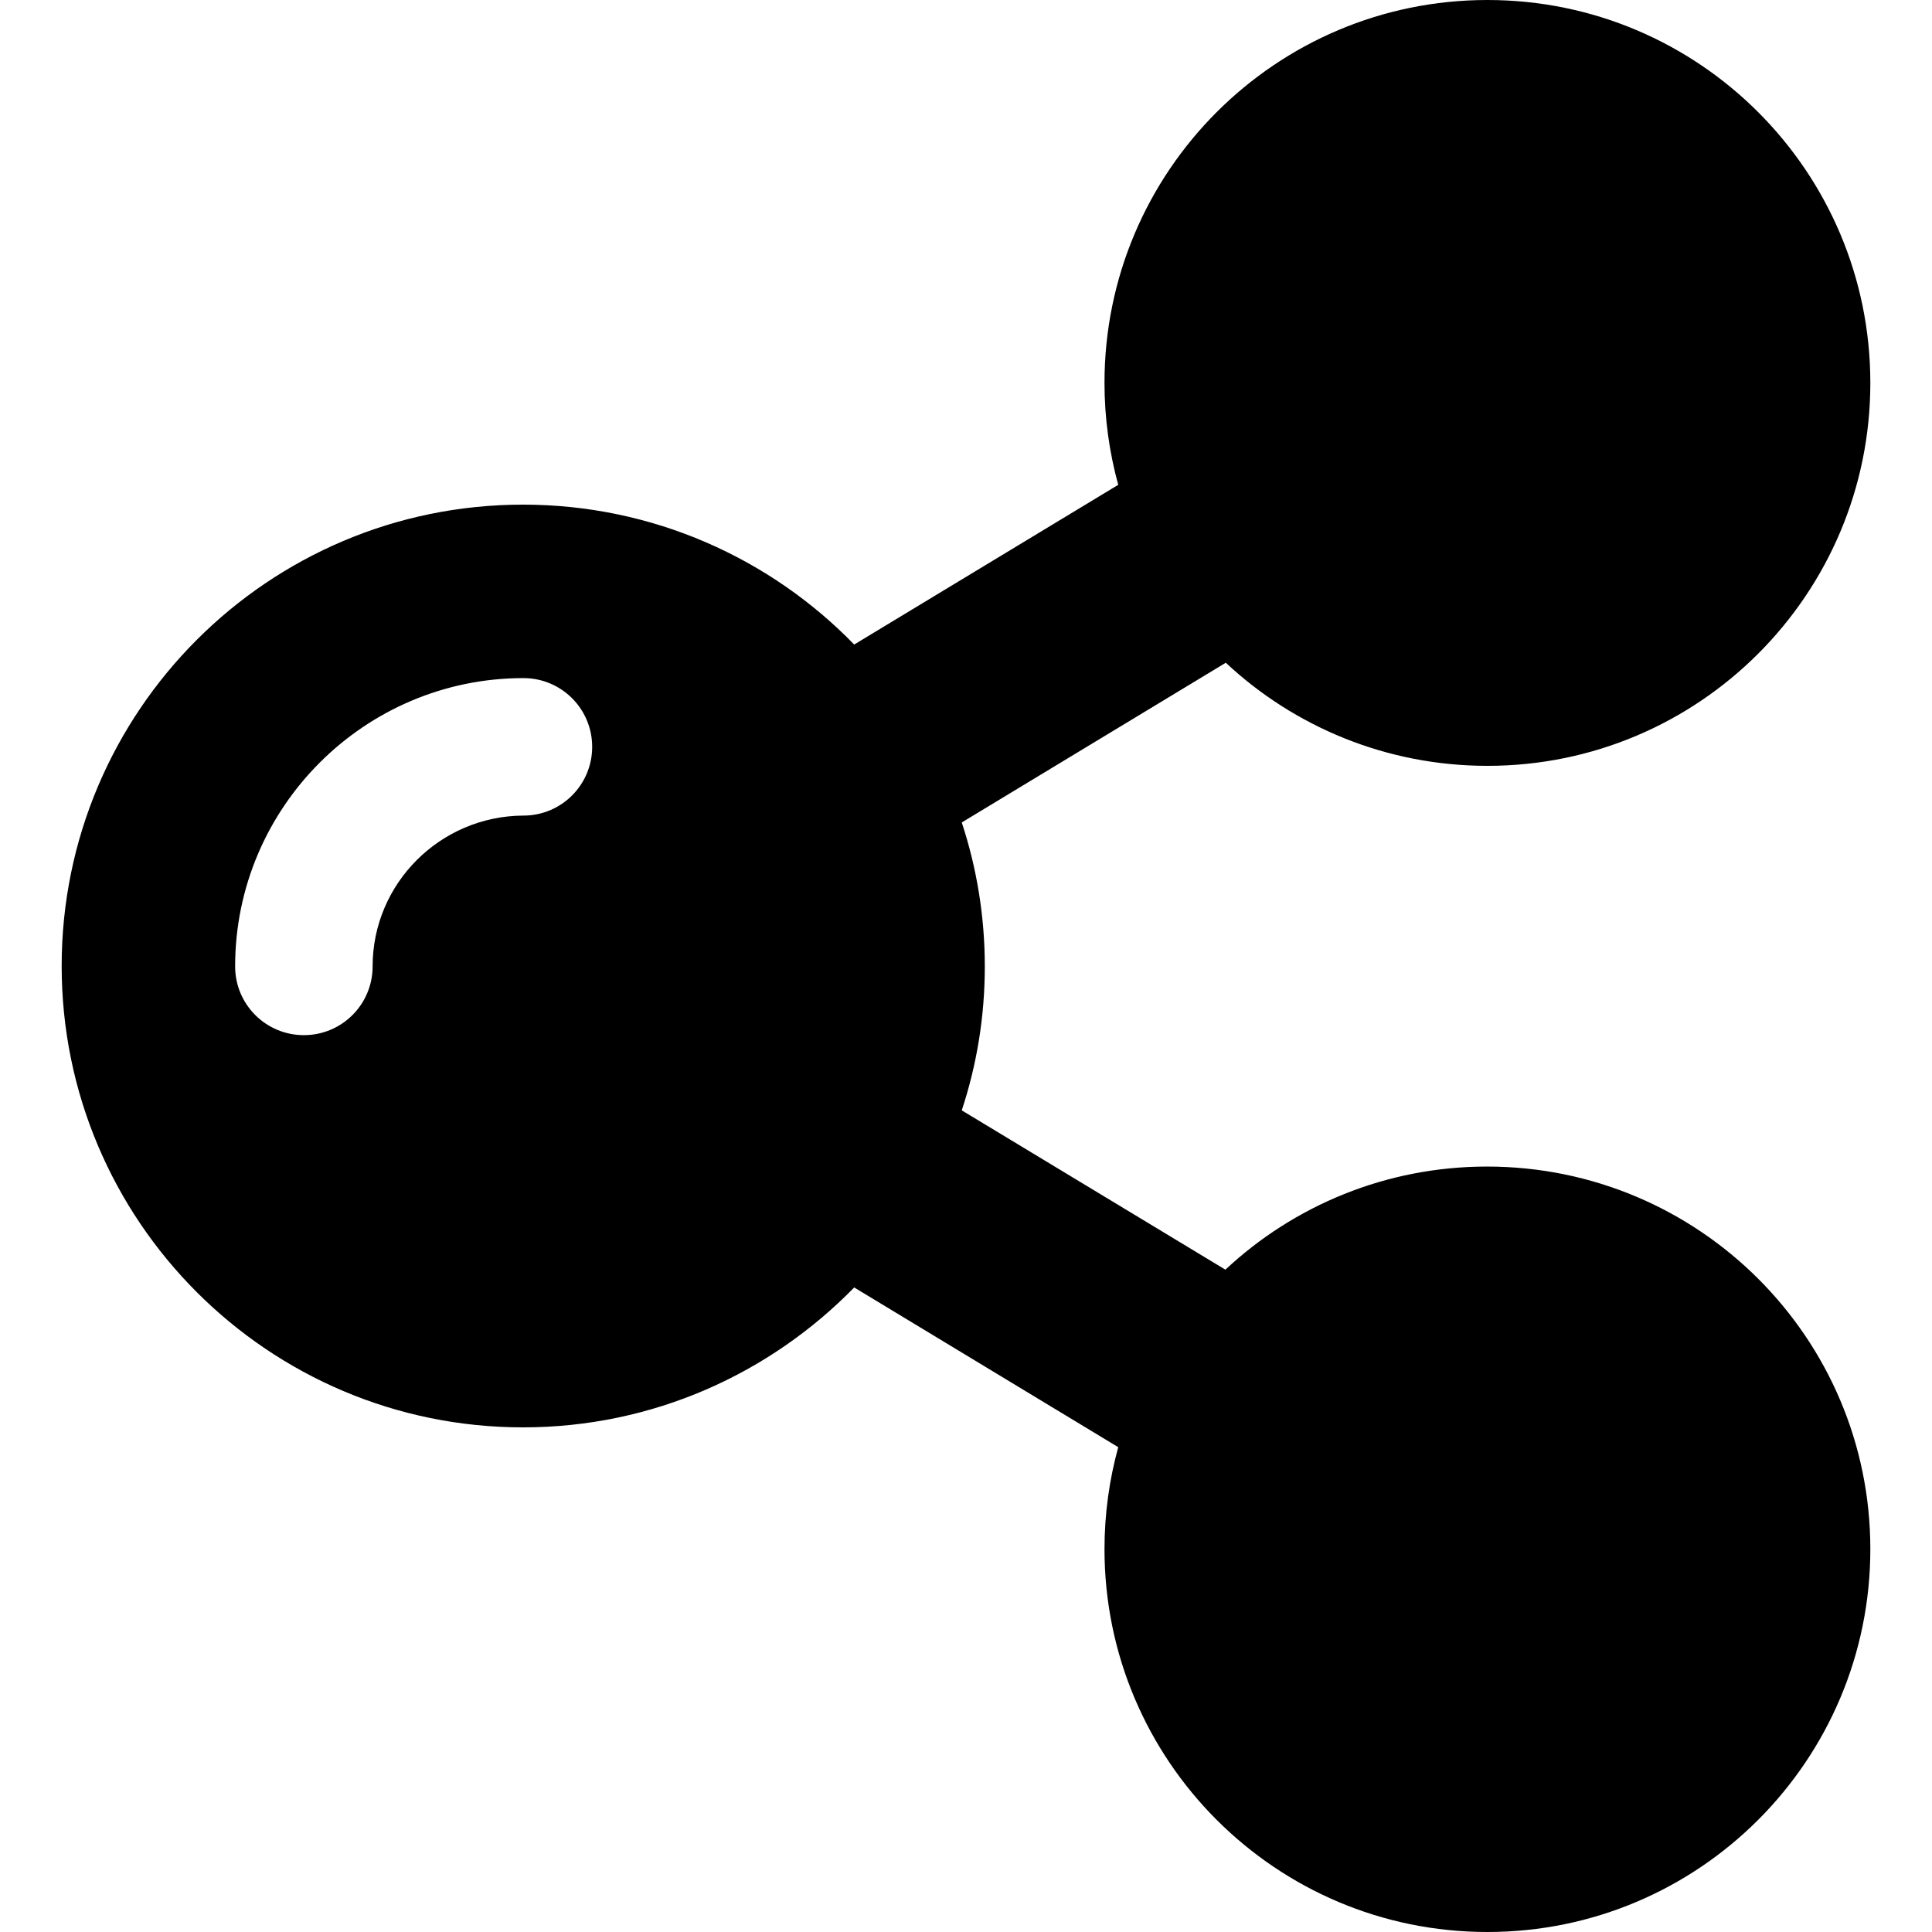
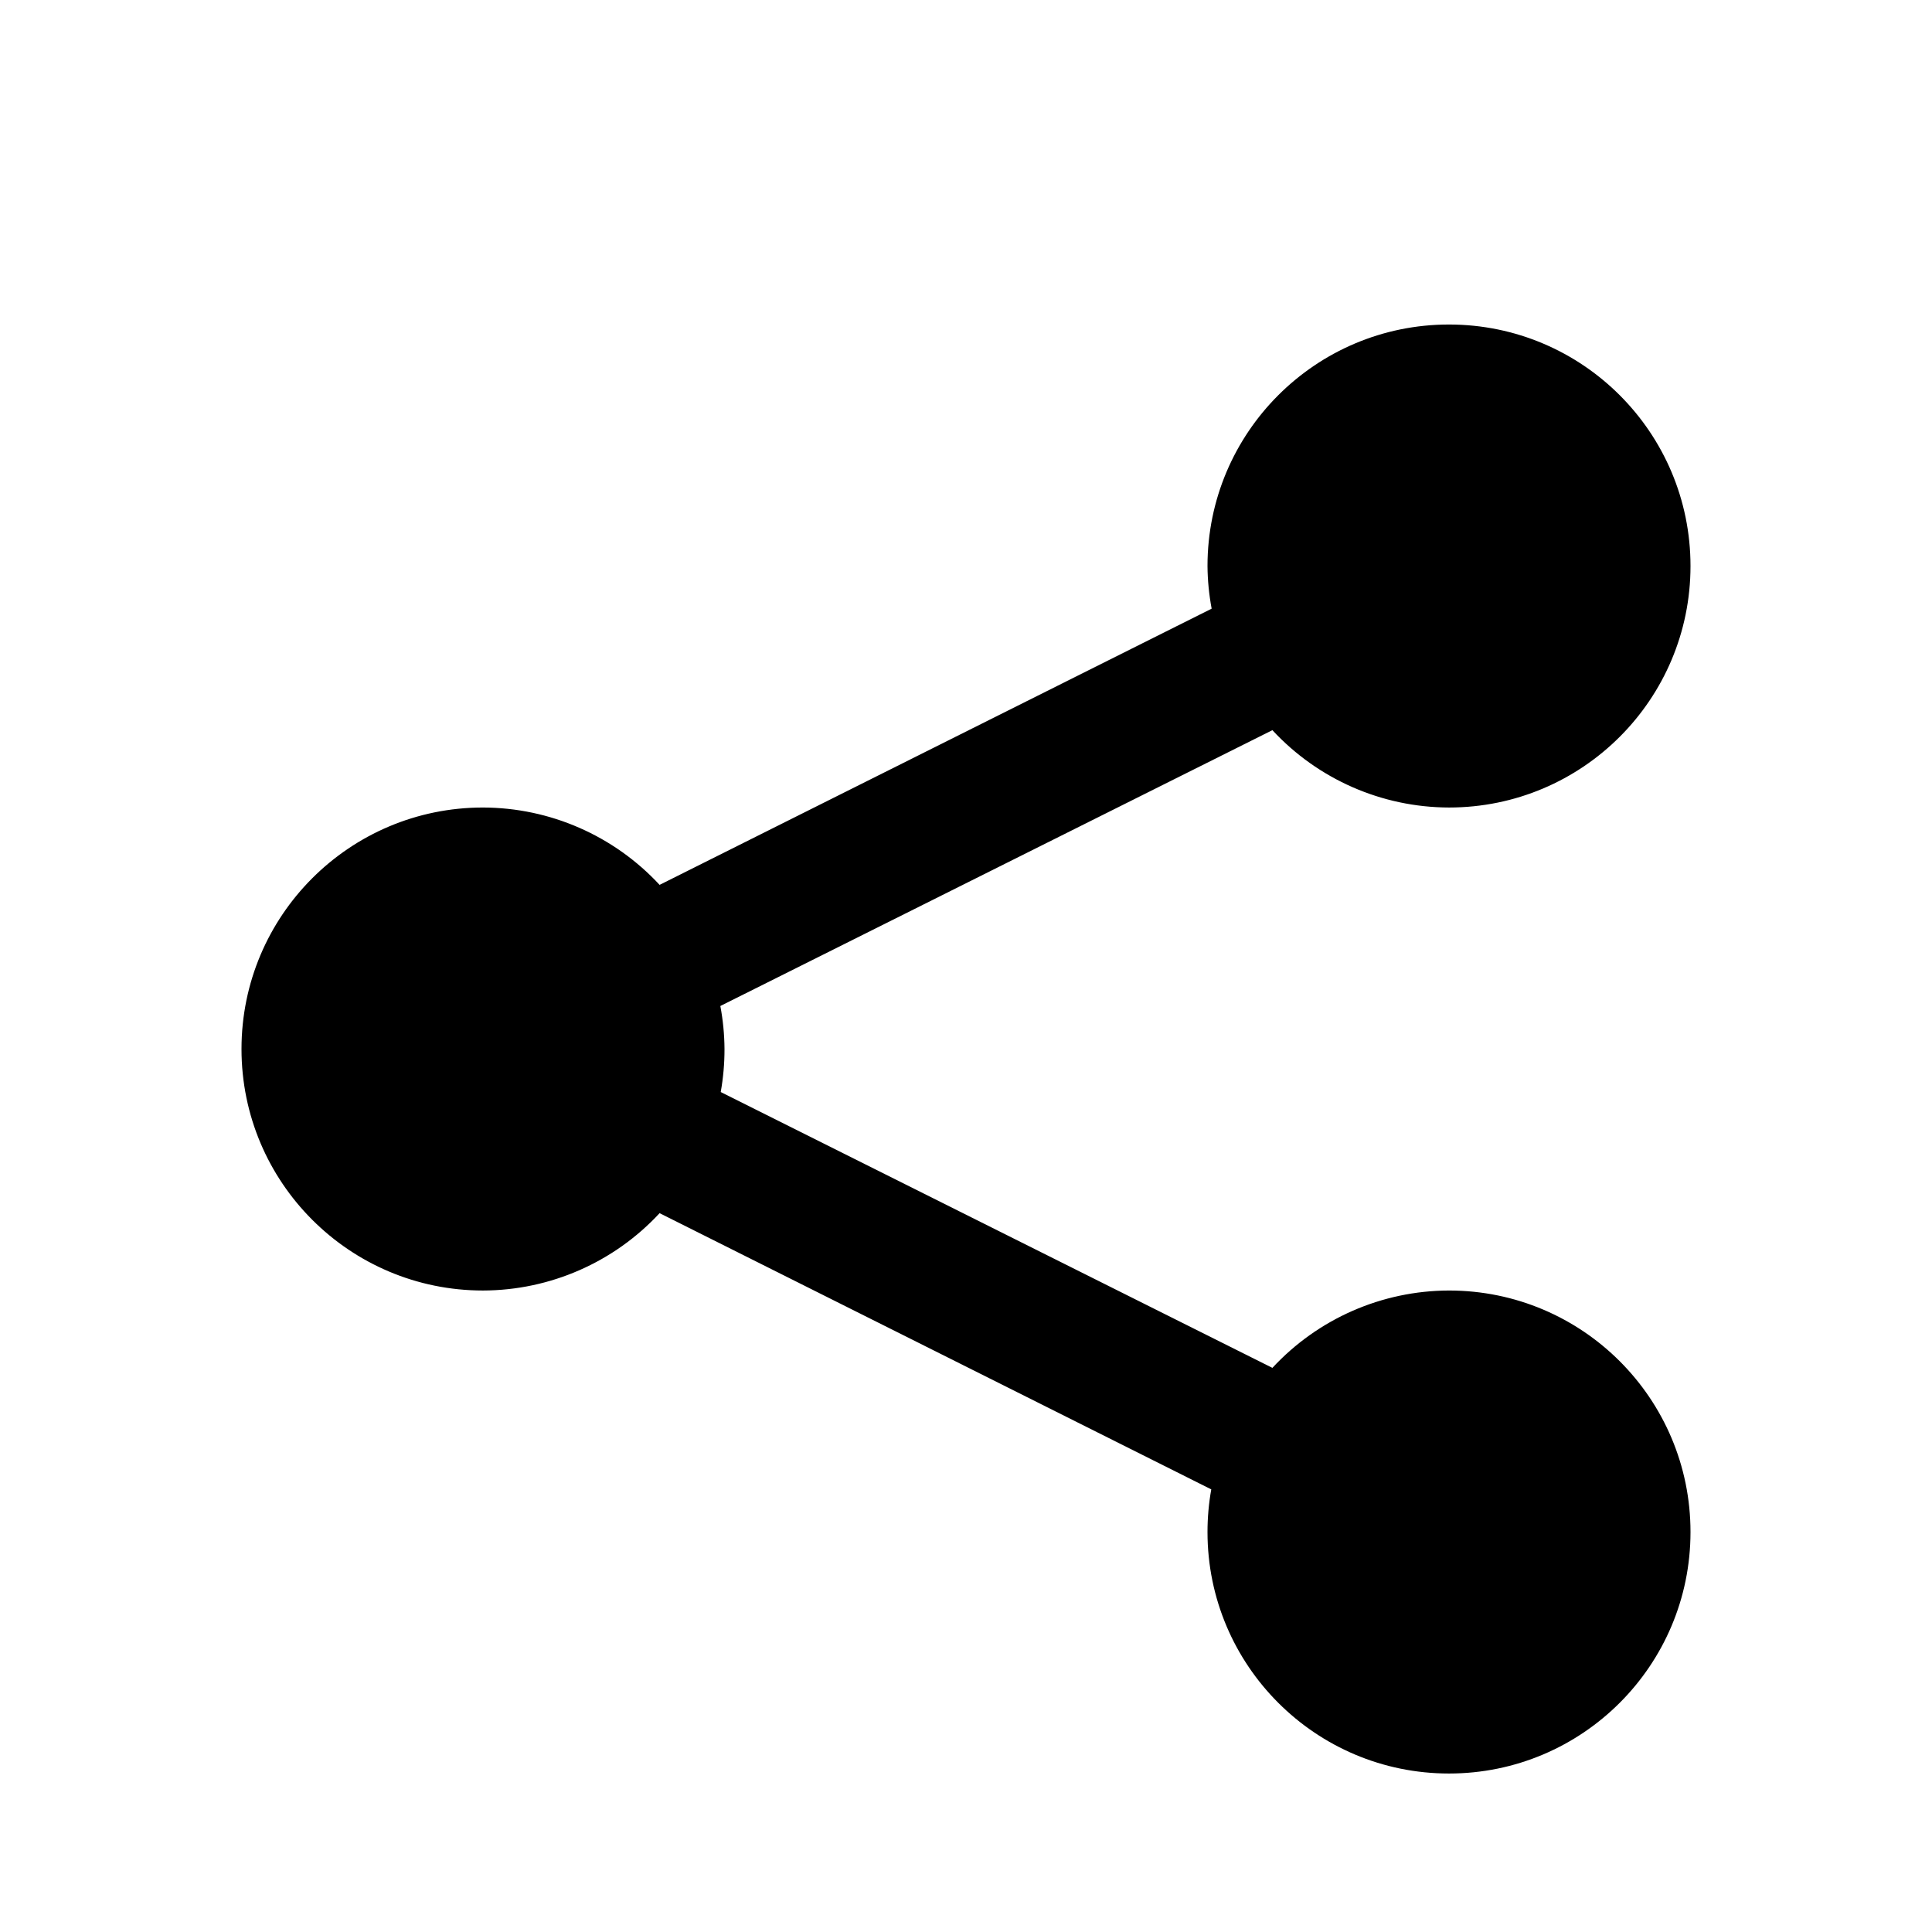
- <svg xmlns="http://www.w3.org/2000/svg" version="1.1" id="Capa_1" x="0px" y="0px" viewBox="0 0 477.8 477.8" style="enable-background:new 0 0 477.8 477.8;" xml:space="preserve">
-   <g>
-     <path id="XMLID_2074_" d="M367.75,288.5c-25,0-47.8,9.7-64.7,25.5l-65.2-39.4c3.7-11.2,5.7-23.1,5.7-35.6c0-12.4-2-24.4-5.7-35.6   l65.3-39.5c16.9,15.8,39.7,25.5,64.7,25.5c52.3,0,94.7-42.4,94.7-94.7S420.15,0,367.85,0s-94.7,42.4-94.7,94.7   c0,8.7,1.2,17.2,3.4,25.2l-65.3,39.5c-20.7-21.3-49.8-34.6-81.9-34.6c-63,0-114.1,51.1-114.1,114.1S66.35,353,129.35,353   c32.1,0,61.1-13.3,81.9-34.6l65.3,39.5c-2.2,8-3.4,16.5-3.4,25.2c0,52.3,42.4,94.7,94.7,94.7s94.7-42.4,94.7-94.7   S420.05,288.5,367.75,288.5z M92.15,239c0,9.4-7.6,17-17,17c-9.4,0-17-7.6-17-17c0-39.3,32-71.3,71.3-71.3c9.4,0,17,7.6,17,17   s-7.6,17-17,17C108.85,201.8,92.15,218.5,92.15,239z" />
+ <svg xmlns="http://www.w3.org/2000/svg" viewBox="0 0 512 512" style="height: 512px; width: 512px;">
+   <defs>
+     <filter id="shadow-6" height="300%" width="300%" x="-100%" y="-100%">
+       <feFlood flood-color="rgba(255, 255, 255, 1)" result="flood" />
+       <feComposite in="flood" in2="SourceGraphic" operator="atop" result="composite" />
+       <feGaussianBlur in="composite" stdDeviation="15" result="blur" />
+       <feOffset dx="17" dy="9" result="offset" />
+       <feComposite in="SourceGraphic" in2="offset" operator="over" />
+     </filter>
+     <filter id="shadow-7" height="300%" width="300%" x="-100%" y="-100%">
+       <feFlood flood-color="rgba(255, 255, 255, 1)" result="flood" />
+       <feComposite in="flood" in2="SourceGraphic" operator="atop" result="composite" />
+       <feGaussianBlur in="composite" stdDeviation="15" result="blur" />
+       <feOffset dx="17" dy="9" result="offset" />
+       <feComposite in="SourceGraphic" in2="offset" operator="over" />
+     </filter>
+     <filter id="shadow-8" height="300%" width="300%" x="-100%" y="-100%">
+       <feFlood flood-color="rgba(255, 255, 255, 1)" result="flood" />
+       <feComposite in="flood" in2="SourceGraphic" operator="atop" result="composite" />
+       <feGaussianBlur in="composite" stdDeviation="15" result="blur" />
+       <feOffset dx="17" dy="9" result="offset" />
+       <feComposite in="SourceGraphic" in2="offset" operator="over" />
+     </filter>
+     <filter id="shadow-9" height="300%" width="300%" x="-100%" y="-100%">
+       <feFlood flood-color="rgba(255, 255, 255, 1)" result="flood" />
+       <feComposite in="flood" in2="SourceGraphic" operator="atop" result="composite" />
+       <feGaussianBlur in="composite" stdDeviation="15" result="blur" />
+       <feOffset dx="17" dy="9" result="offset" />
+       <feComposite in="SourceGraphic" in2="offset" operator="over" />
+     </filter>
+     <filter id="shadow-10" height="300%" width="300%" x="-100%" y="-100%">
+       <feFlood flood-color="rgba(255, 255, 255, 1)" result="flood" />
+       <feComposite in="flood" in2="SourceGraphic" operator="atop" result="composite" />
+       <feGaussianBlur in="composite" stdDeviation="15" result="blur" />
+       <feOffset dx="17" dy="9" result="offset" />
+       <feComposite in="SourceGraphic" in2="offset" operator="over" />
+     </filter>
+     <filter id="shadow-11" height="300%" width="300%" x="-100%" y="-100%">
+       <feFlood flood-color="rgba(255, 255, 255, 1)" result="flood" />
+       <feComposite in="flood" in2="SourceGraphic" operator="atop" result="composite" />
+       <feGaussianBlur in="composite" stdDeviation="15" result="blur" />
+       <feOffset dx="17" dy="9" result="offset" />
+       <feComposite in="SourceGraphic" in2="offset" operator="over" />
+     </filter>
+     <filter id="shadow-12" height="300%" width="300%" x="-100%" y="-100%">
+       <feFlood flood-color="rgba(255, 255, 255, 1)" result="flood" />
+       <feComposite in="flood" in2="SourceGraphic" operator="atop" result="composite" />
+       <feGaussianBlur in="composite" stdDeviation="15" result="blur" />
+       <feOffset dx="17" dy="9" result="offset" />
+       <feComposite in="SourceGraphic" in2="offset" operator="over" />
+     </filter>
+     <filter id="shadow-13" height="300%" width="300%" x="-100%" y="-100%">
+       <feFlood flood-color="rgba(255, 255, 255, 1)" result="flood" />
+       <feComposite in="flood" in2="SourceGraphic" operator="atop" result="composite" />
+       <feGaussianBlur in="composite" stdDeviation="15" result="blur" />
+       <feOffset dx="17" dy="9" result="offset" />
+       <feComposite in="SourceGraphic" in2="offset" operator="over" />
+     </filter>
+     <filter id="shadow-14" height="300%" width="300%" x="-100%" y="-100%">
+       <feFlood flood-color="rgba(255, 255, 255, 1)" result="flood" />
+       <feComposite in="flood" in2="SourceGraphic" operator="atop" result="composite" />
+       <feGaussianBlur in="composite" stdDeviation="15" result="blur" />
+       <feOffset dx="17" dy="9" result="offset" />
+       <feComposite in="SourceGraphic" in2="offset" operator="over" />
+     </filter>
+   </defs>
+   <g class="" transform="translate(0,22)" style="">
+     <path d="M384 64a64 64 0 0 0-64 64 64 64 0 0 0 1.1 11.3l-146.3 73.2A64 64 0 0 0 128 192a64 64 0 0 0-64 64 64 64 0 0 0 64 64 64 64 0 0 0 46.8-20.5L321 372.7a64 64 0 0 0-1 11.3 64 64 0 0 0 64 64 64 64 0 0 0 64-64 64 64 0 0 0-64-64 64 64 0 0 0-46.8 20.5L191 267.4a64 64 0 0 0 1-11.4 64 64 0 0 0-1.1-11.4l146.3-73.1A64 64 0 0 0 384 192a64 64 0 0 0 64-64 64 64 0 0 0-64-64z" fill="#000000" fill-opacity="1" />
  </g>
-   <g>
- </g>
-   <g>
- </g>
-   <g>
- </g>
-   <g>
- </g>
-   <g>
- </g>
-   <g>
- </g>
-   <g>
- </g>
-   <g>
- </g>
-   <g>
- </g>
-   <g>
- </g>
-   <g>
- </g>
-   <g>
- </g>
-   <g>
- </g>
-   <g>
- </g>
-   <g>
- </g>
</svg>
